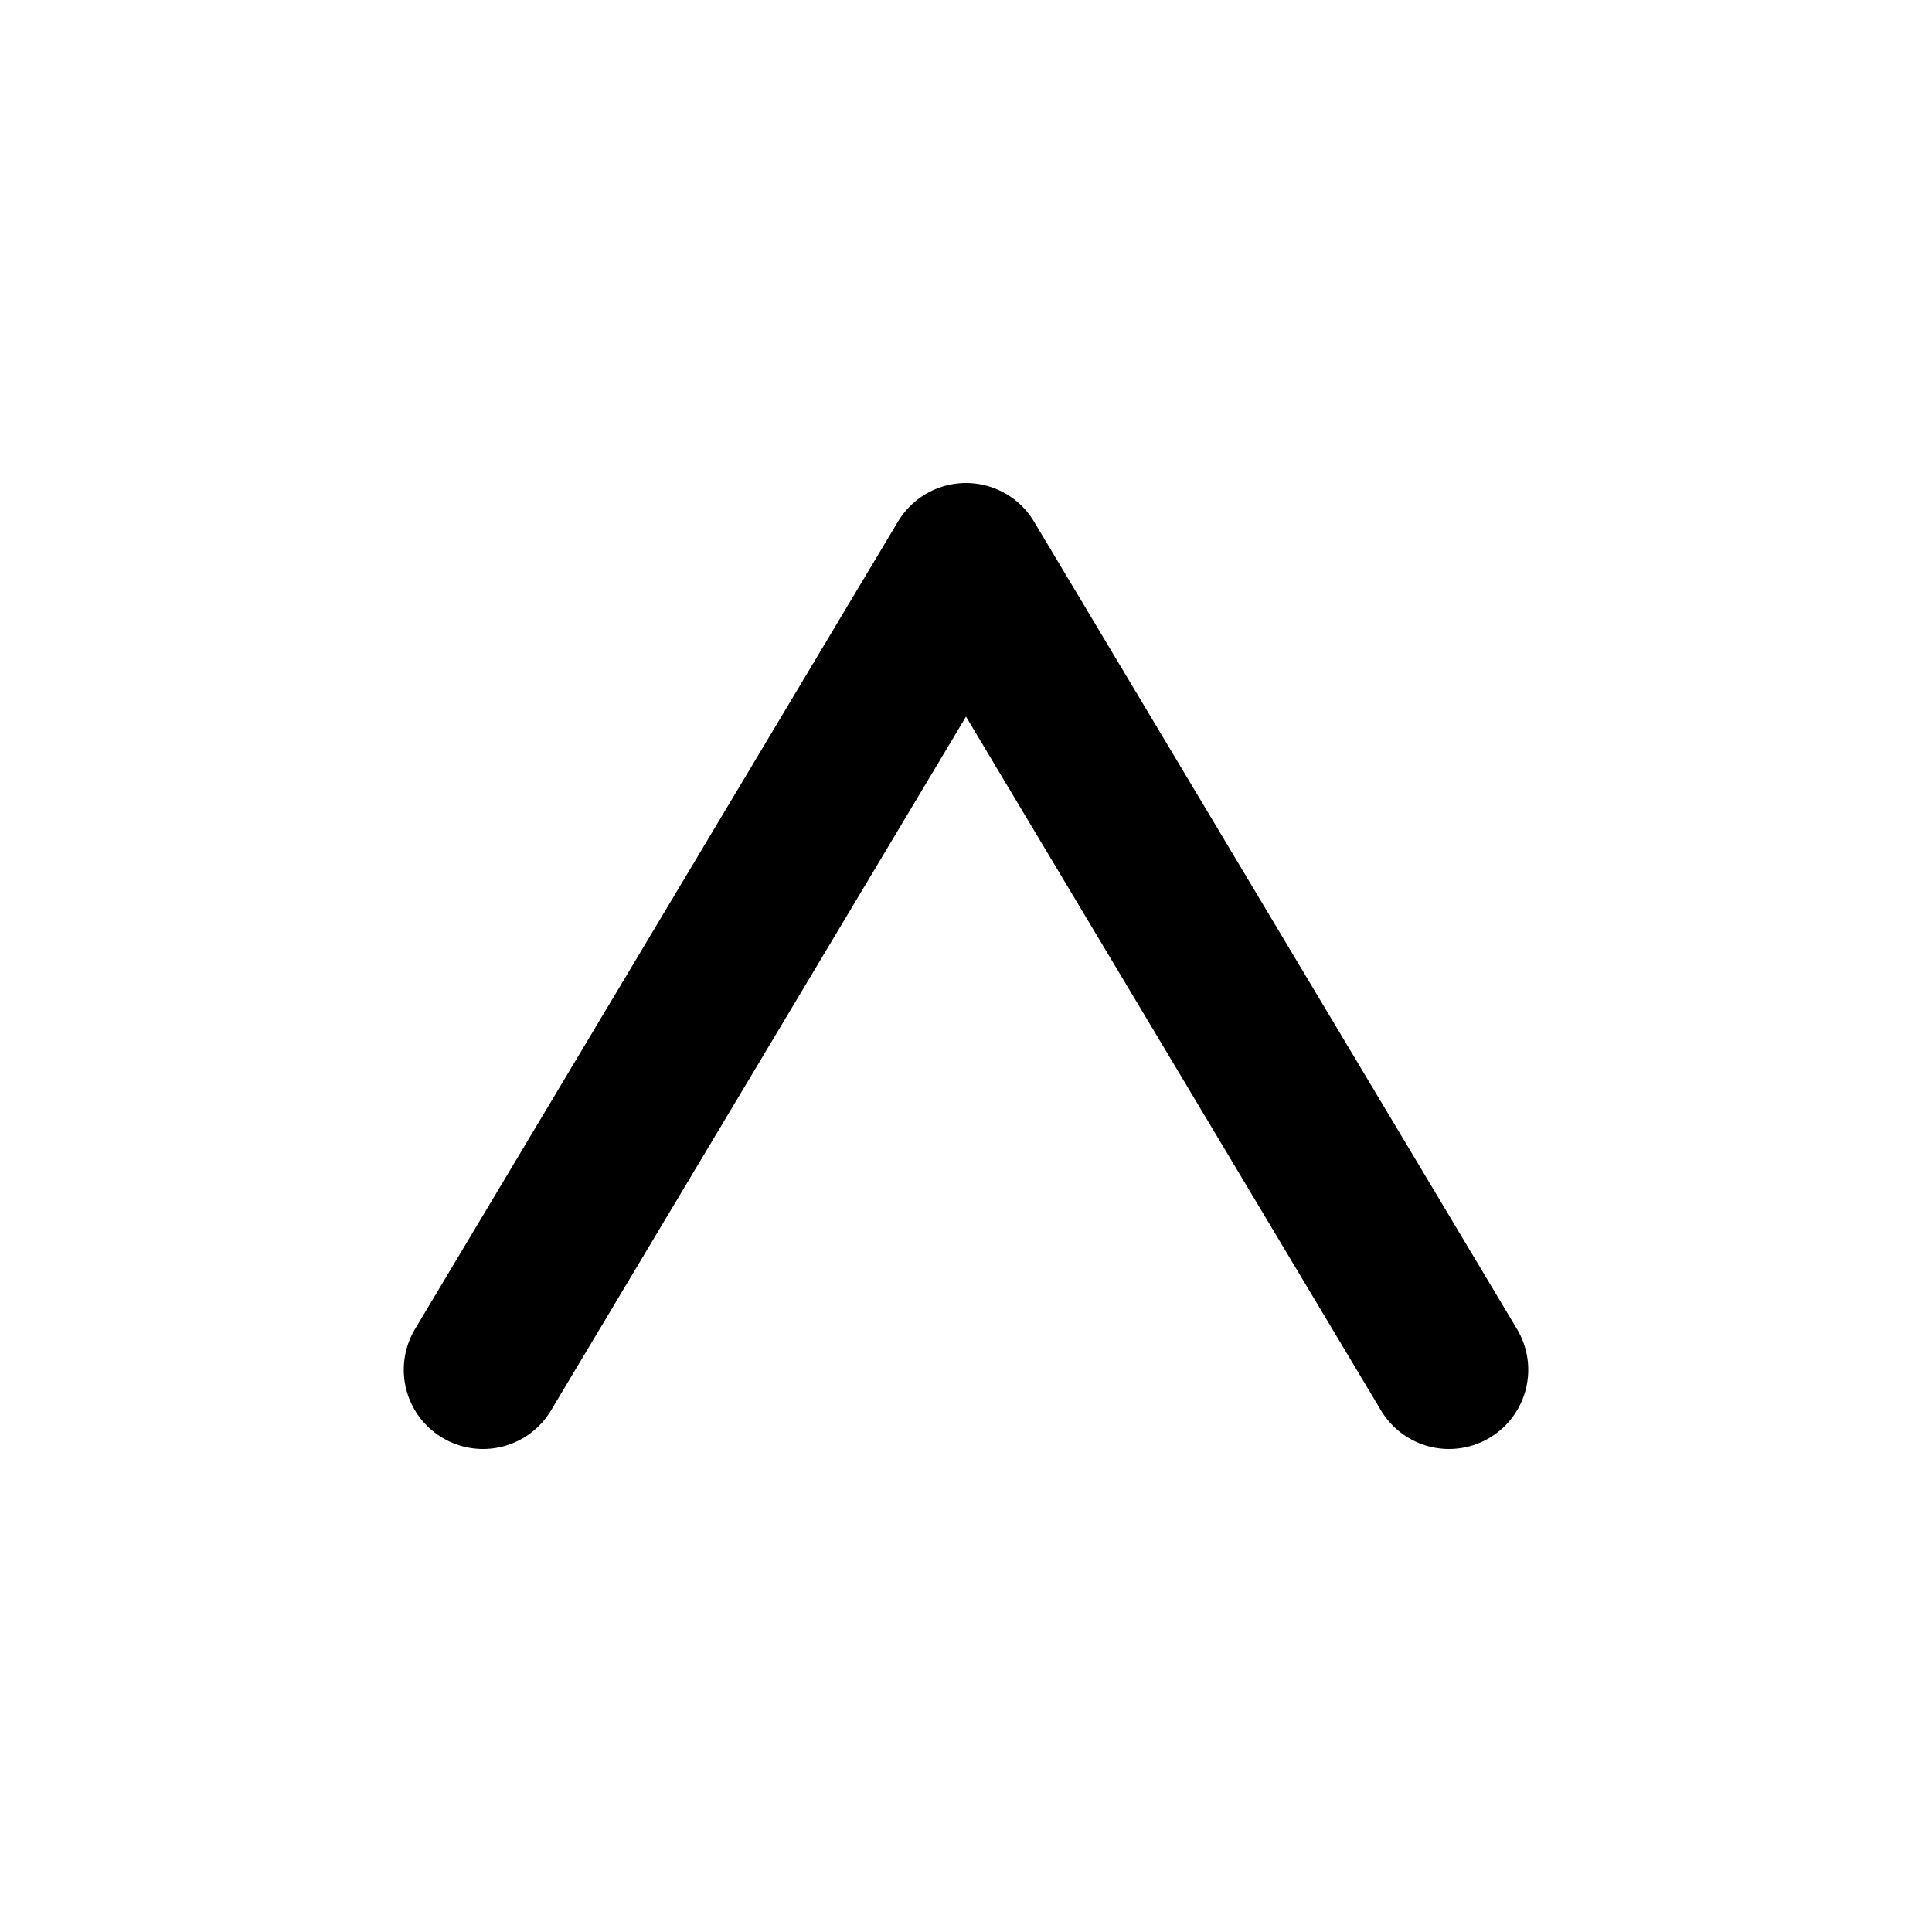
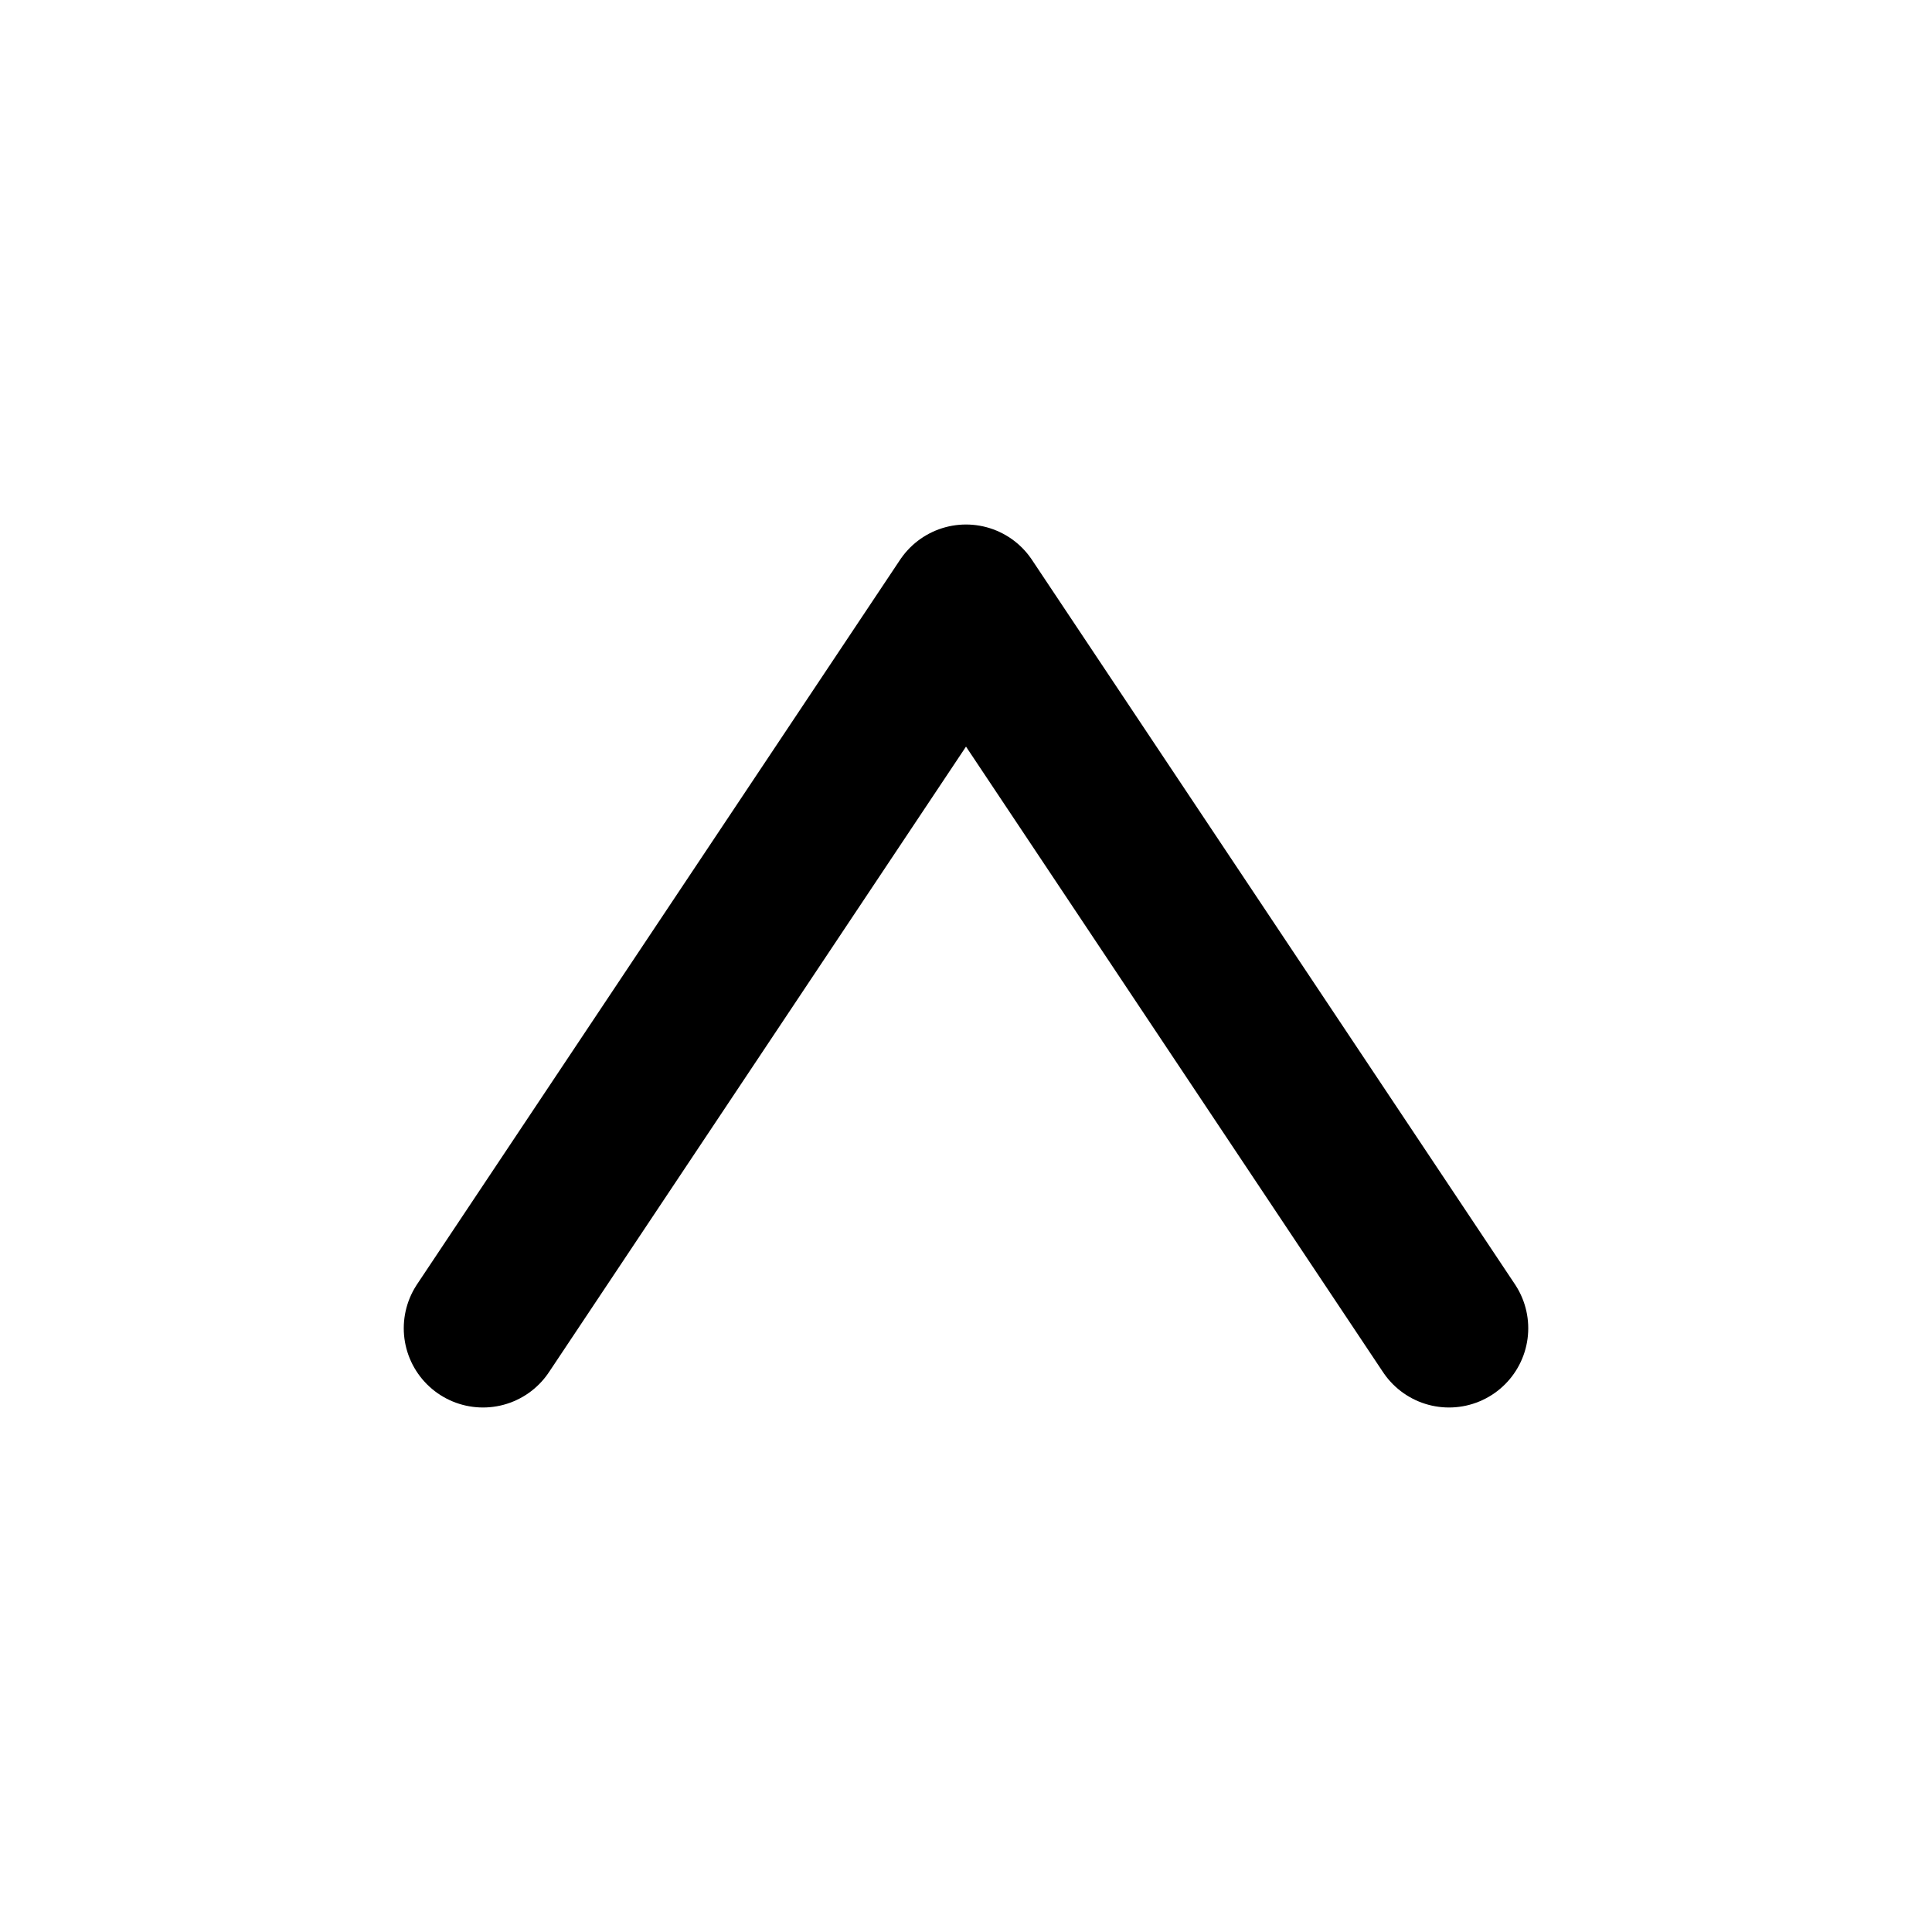
<svg xmlns="http://www.w3.org/2000/svg" viewBox="0 0 512 512">
-   <path d="M128 363 L256 149 L384 363" fill="none" stroke="currentColor" stroke-width="42" stroke-linecap="round" stroke-linejoin="round" />
+   <path d="M128 352 L256 160 L384 352" fill="none" stroke="currentColor" stroke-width="42" stroke-linecap="round" stroke-linejoin="round" />
</svg>
